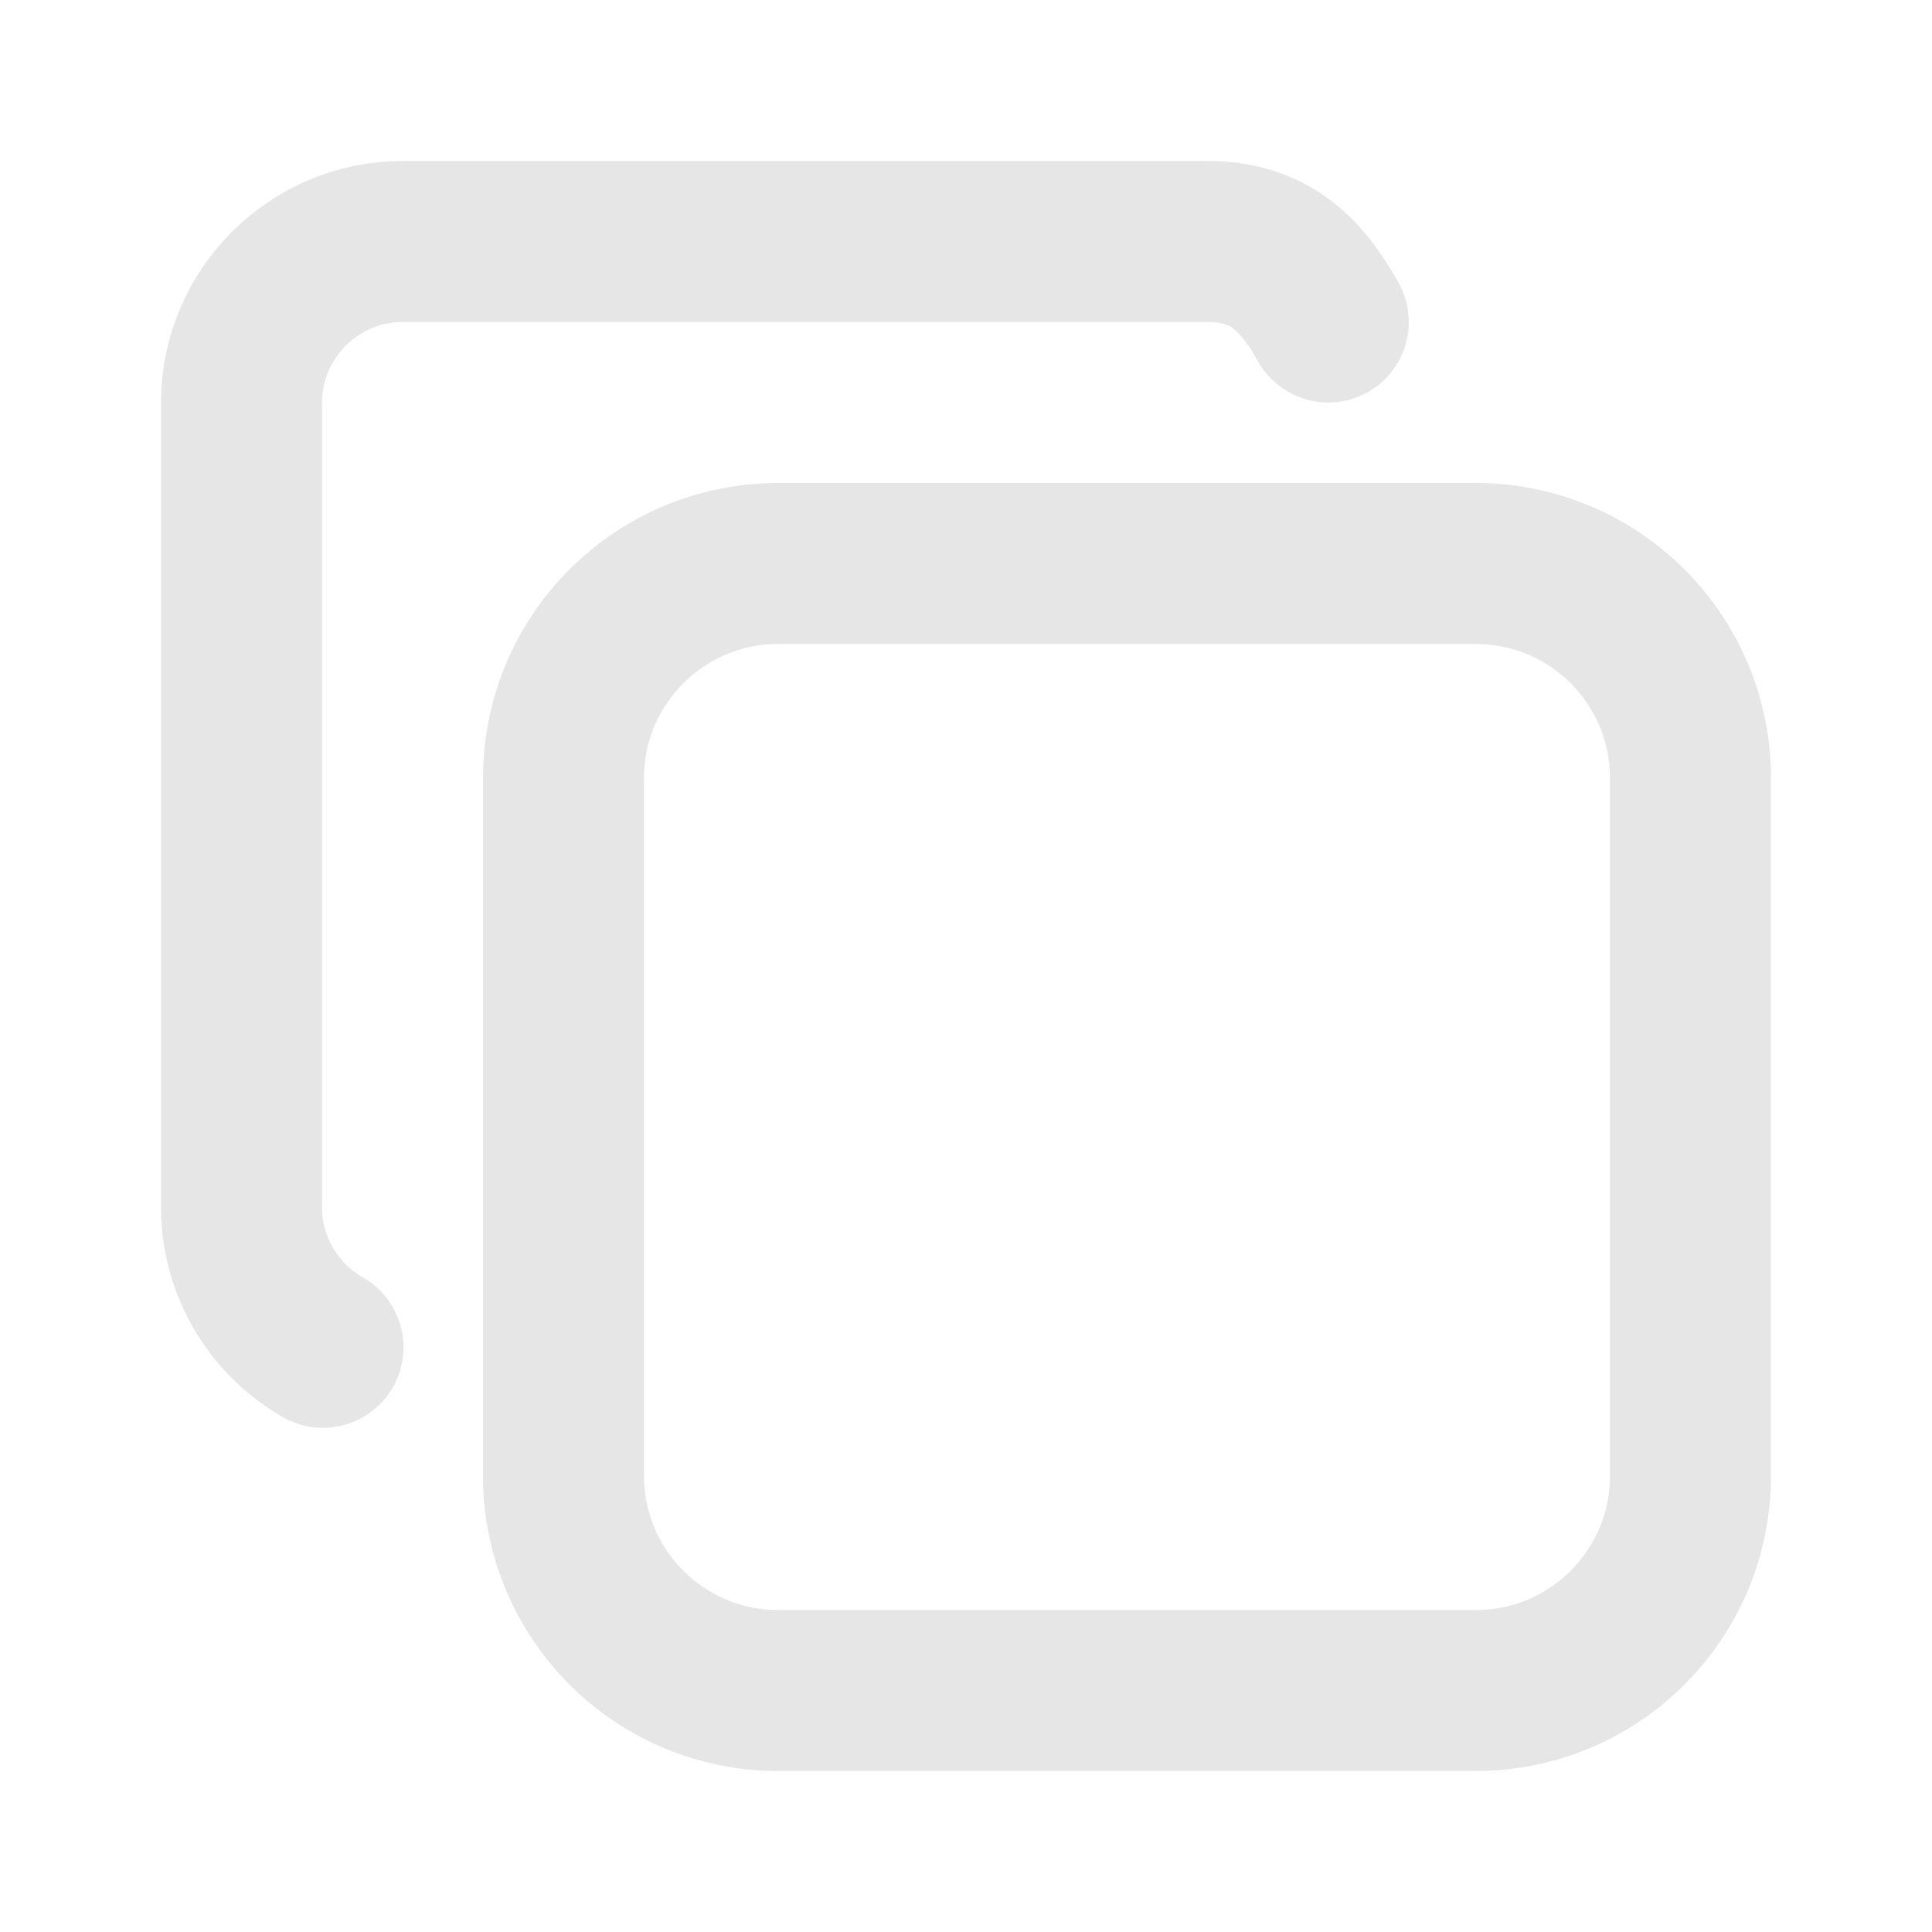
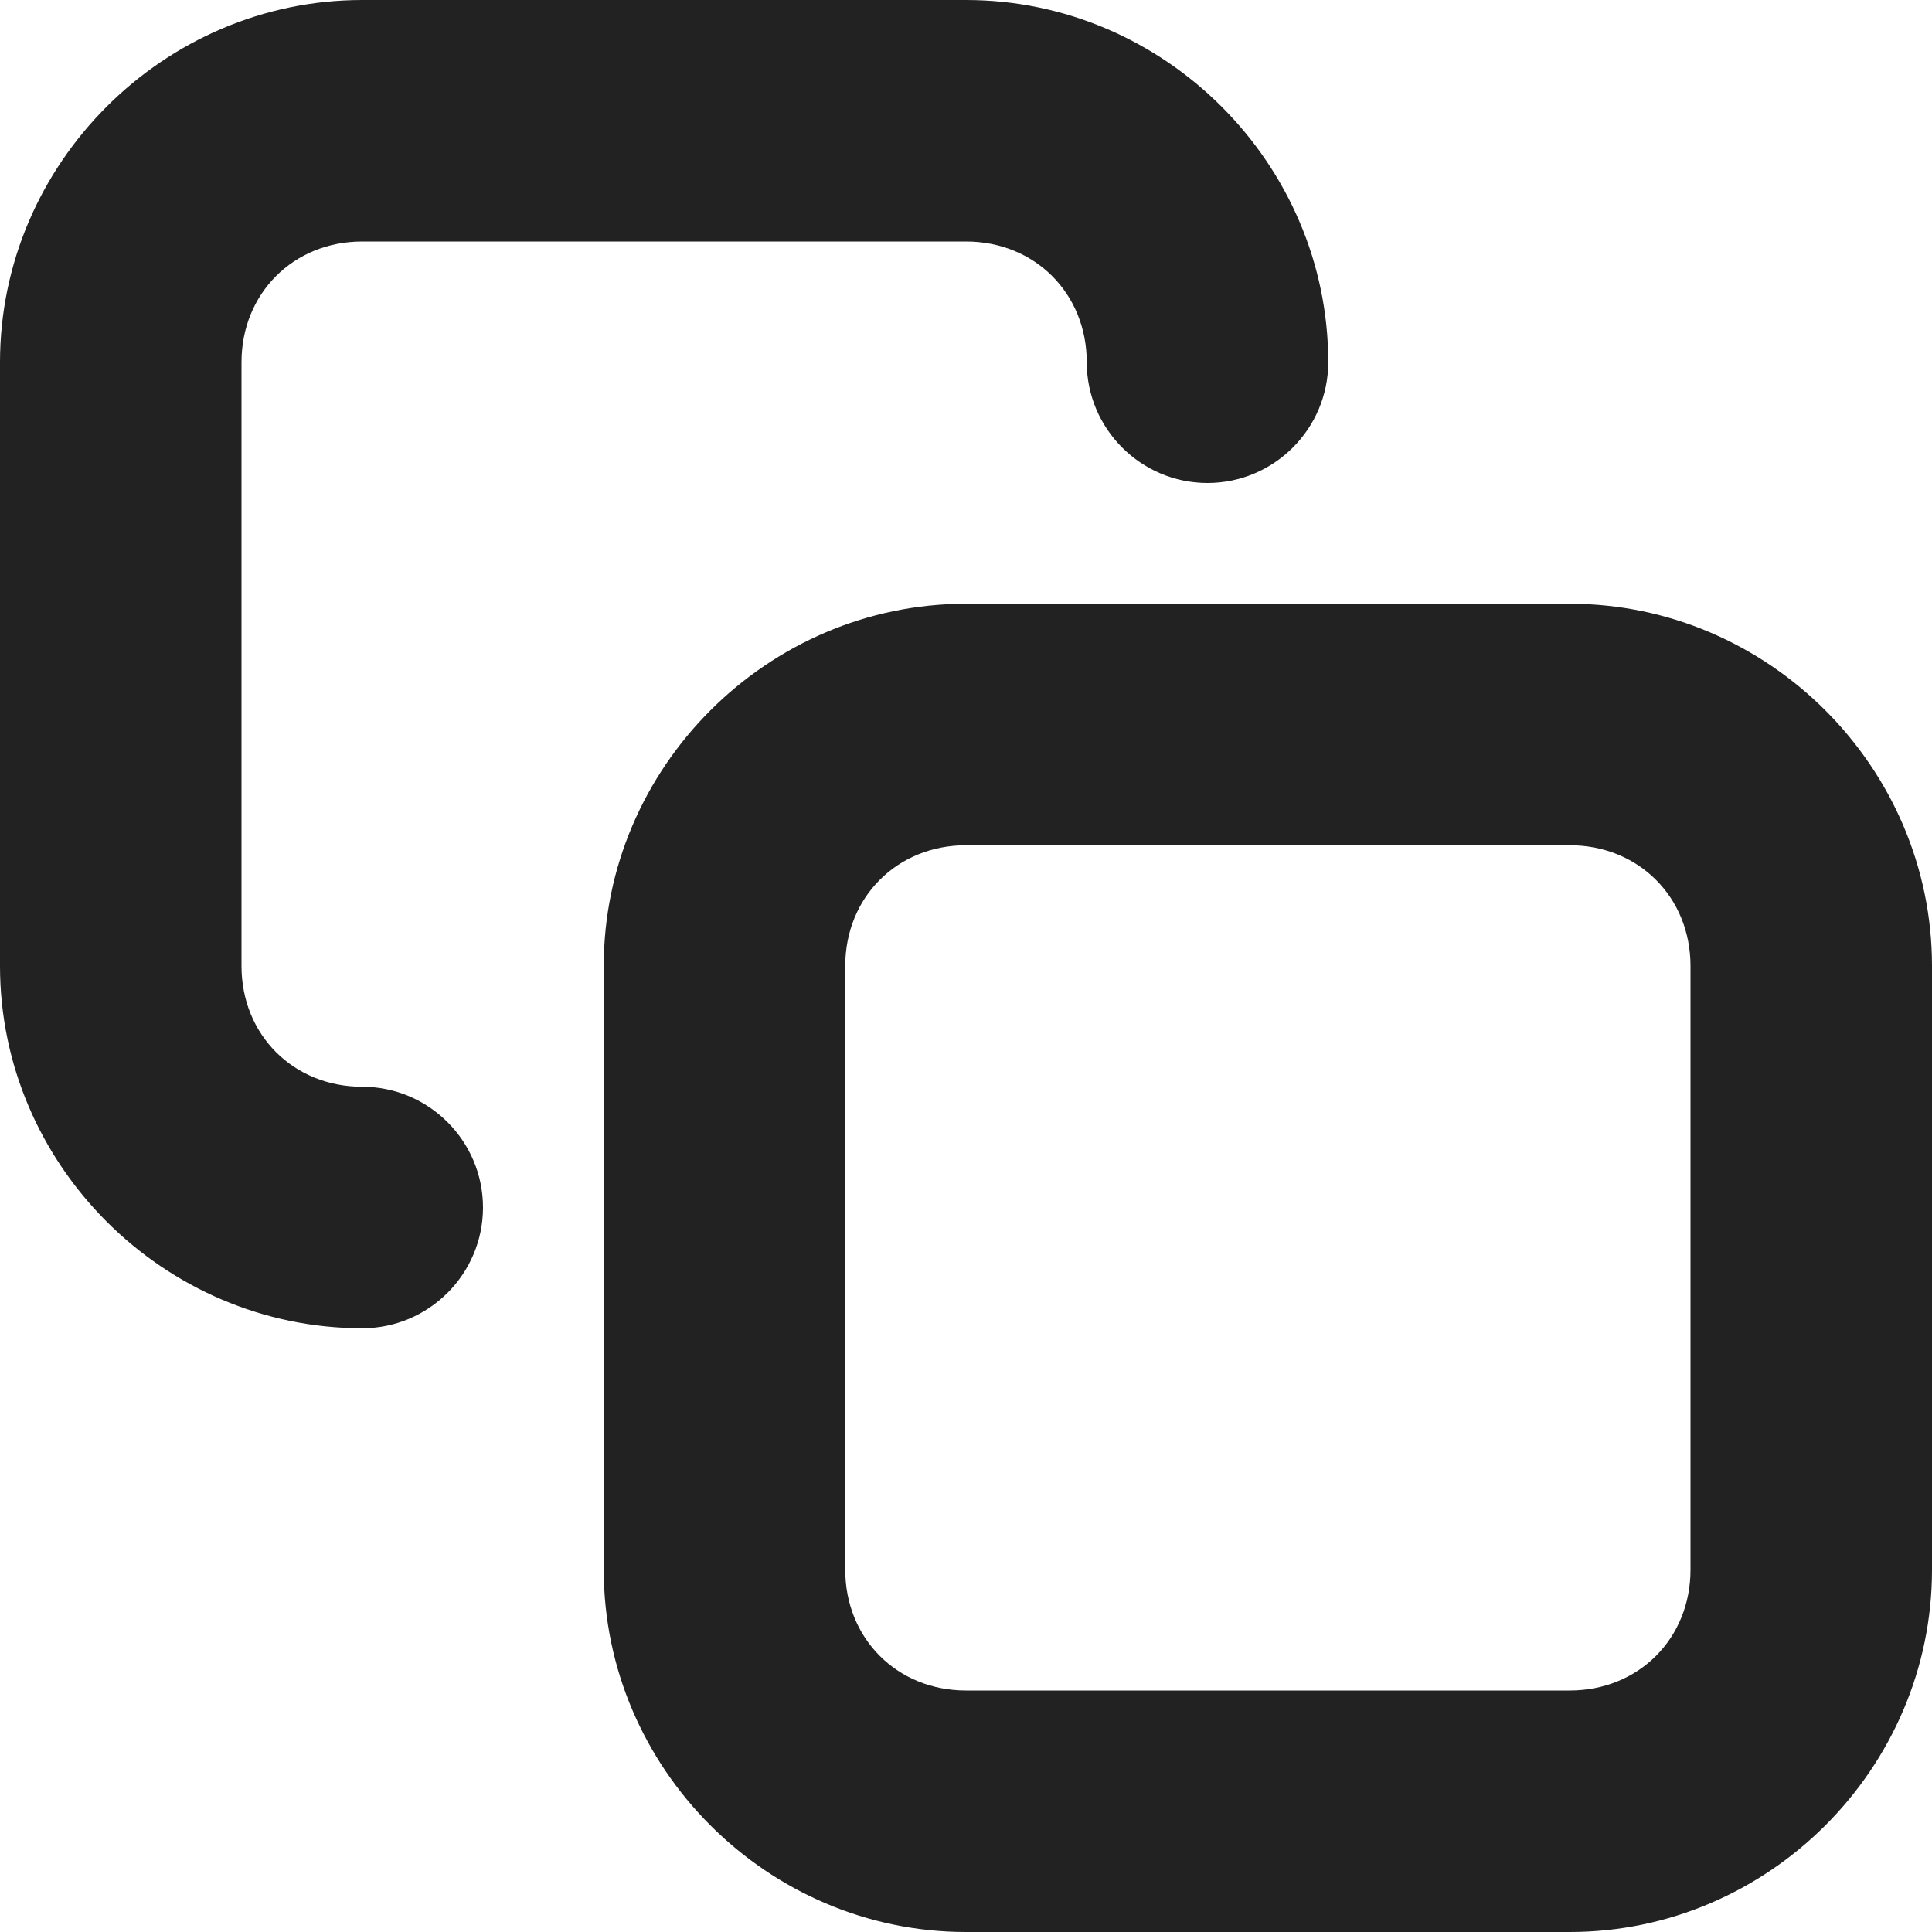
- <svg xmlns="http://www.w3.org/2000/svg" width="24" height="24" viewBox="0 0 24 24" fill="none" stroke="#e6e6e6" stroke-width="2" stroke-linecap="round" stroke-linejoin="round">
-   <path d="M7 9.667a2.667 2.667 0 0 1 2.667 -2.667h8.666a2.667 2.667 0 0 1 2.667 2.667v8.666a2.667 2.667 0 0 1 -2.667 2.667h-8.666a2.667 2.667 0 0 1 -2.667 -2.667l0 -8.666" />
-   <path d="M4.012 16.737a2.005 2.005 0 0 1 -1.012 -1.737v-10c0 -1.1 .9 -2 2 -2h10c.75 0 1.158 .385 1.5 1" />
+ <svg xmlns="http://www.w3.org/2000/svg" height="16px" viewBox="0 0 16 16" width="16px">
+   <path d="m 0 3 c 0 -1.645 1.355 -3 3 -3 h 5 c 1.645 0 3 1.355 3 3 c 0 0.551 -0.449 1 -1 1 s -1 -0.449 -1 -1 c 0 -0.57 -0.43 -1 -1 -1 h -5 c -0.57 0 -1 0.43 -1 1 v 5 c 0 0.57 0.43 1 1 1 c 0.551 0 1 0.449 1 1 s -0.449 1 -1 1 c -1.645 0 -3 -1.355 -3 -3 z m 5 5 c 0 -1.645 1.355 -3 3 -3 h 5 c 1.645 0 3 1.355 3 3 v 5 c 0 1.645 -1.355 3 -3 3 h -5 c -1.645 0 -3 -1.355 -3 -3 z m 2 0 v 5 c 0 0.57 0.43 1 1 1 h 5 c 0.57 0 1 -0.43 1 -1 v -5 c 0 -0.57 -0.43 -1 -1 -1 h -5 c -0.57 0 -1 0.43 -1 1 z m 0 0" fill="#222222" />
</svg>
